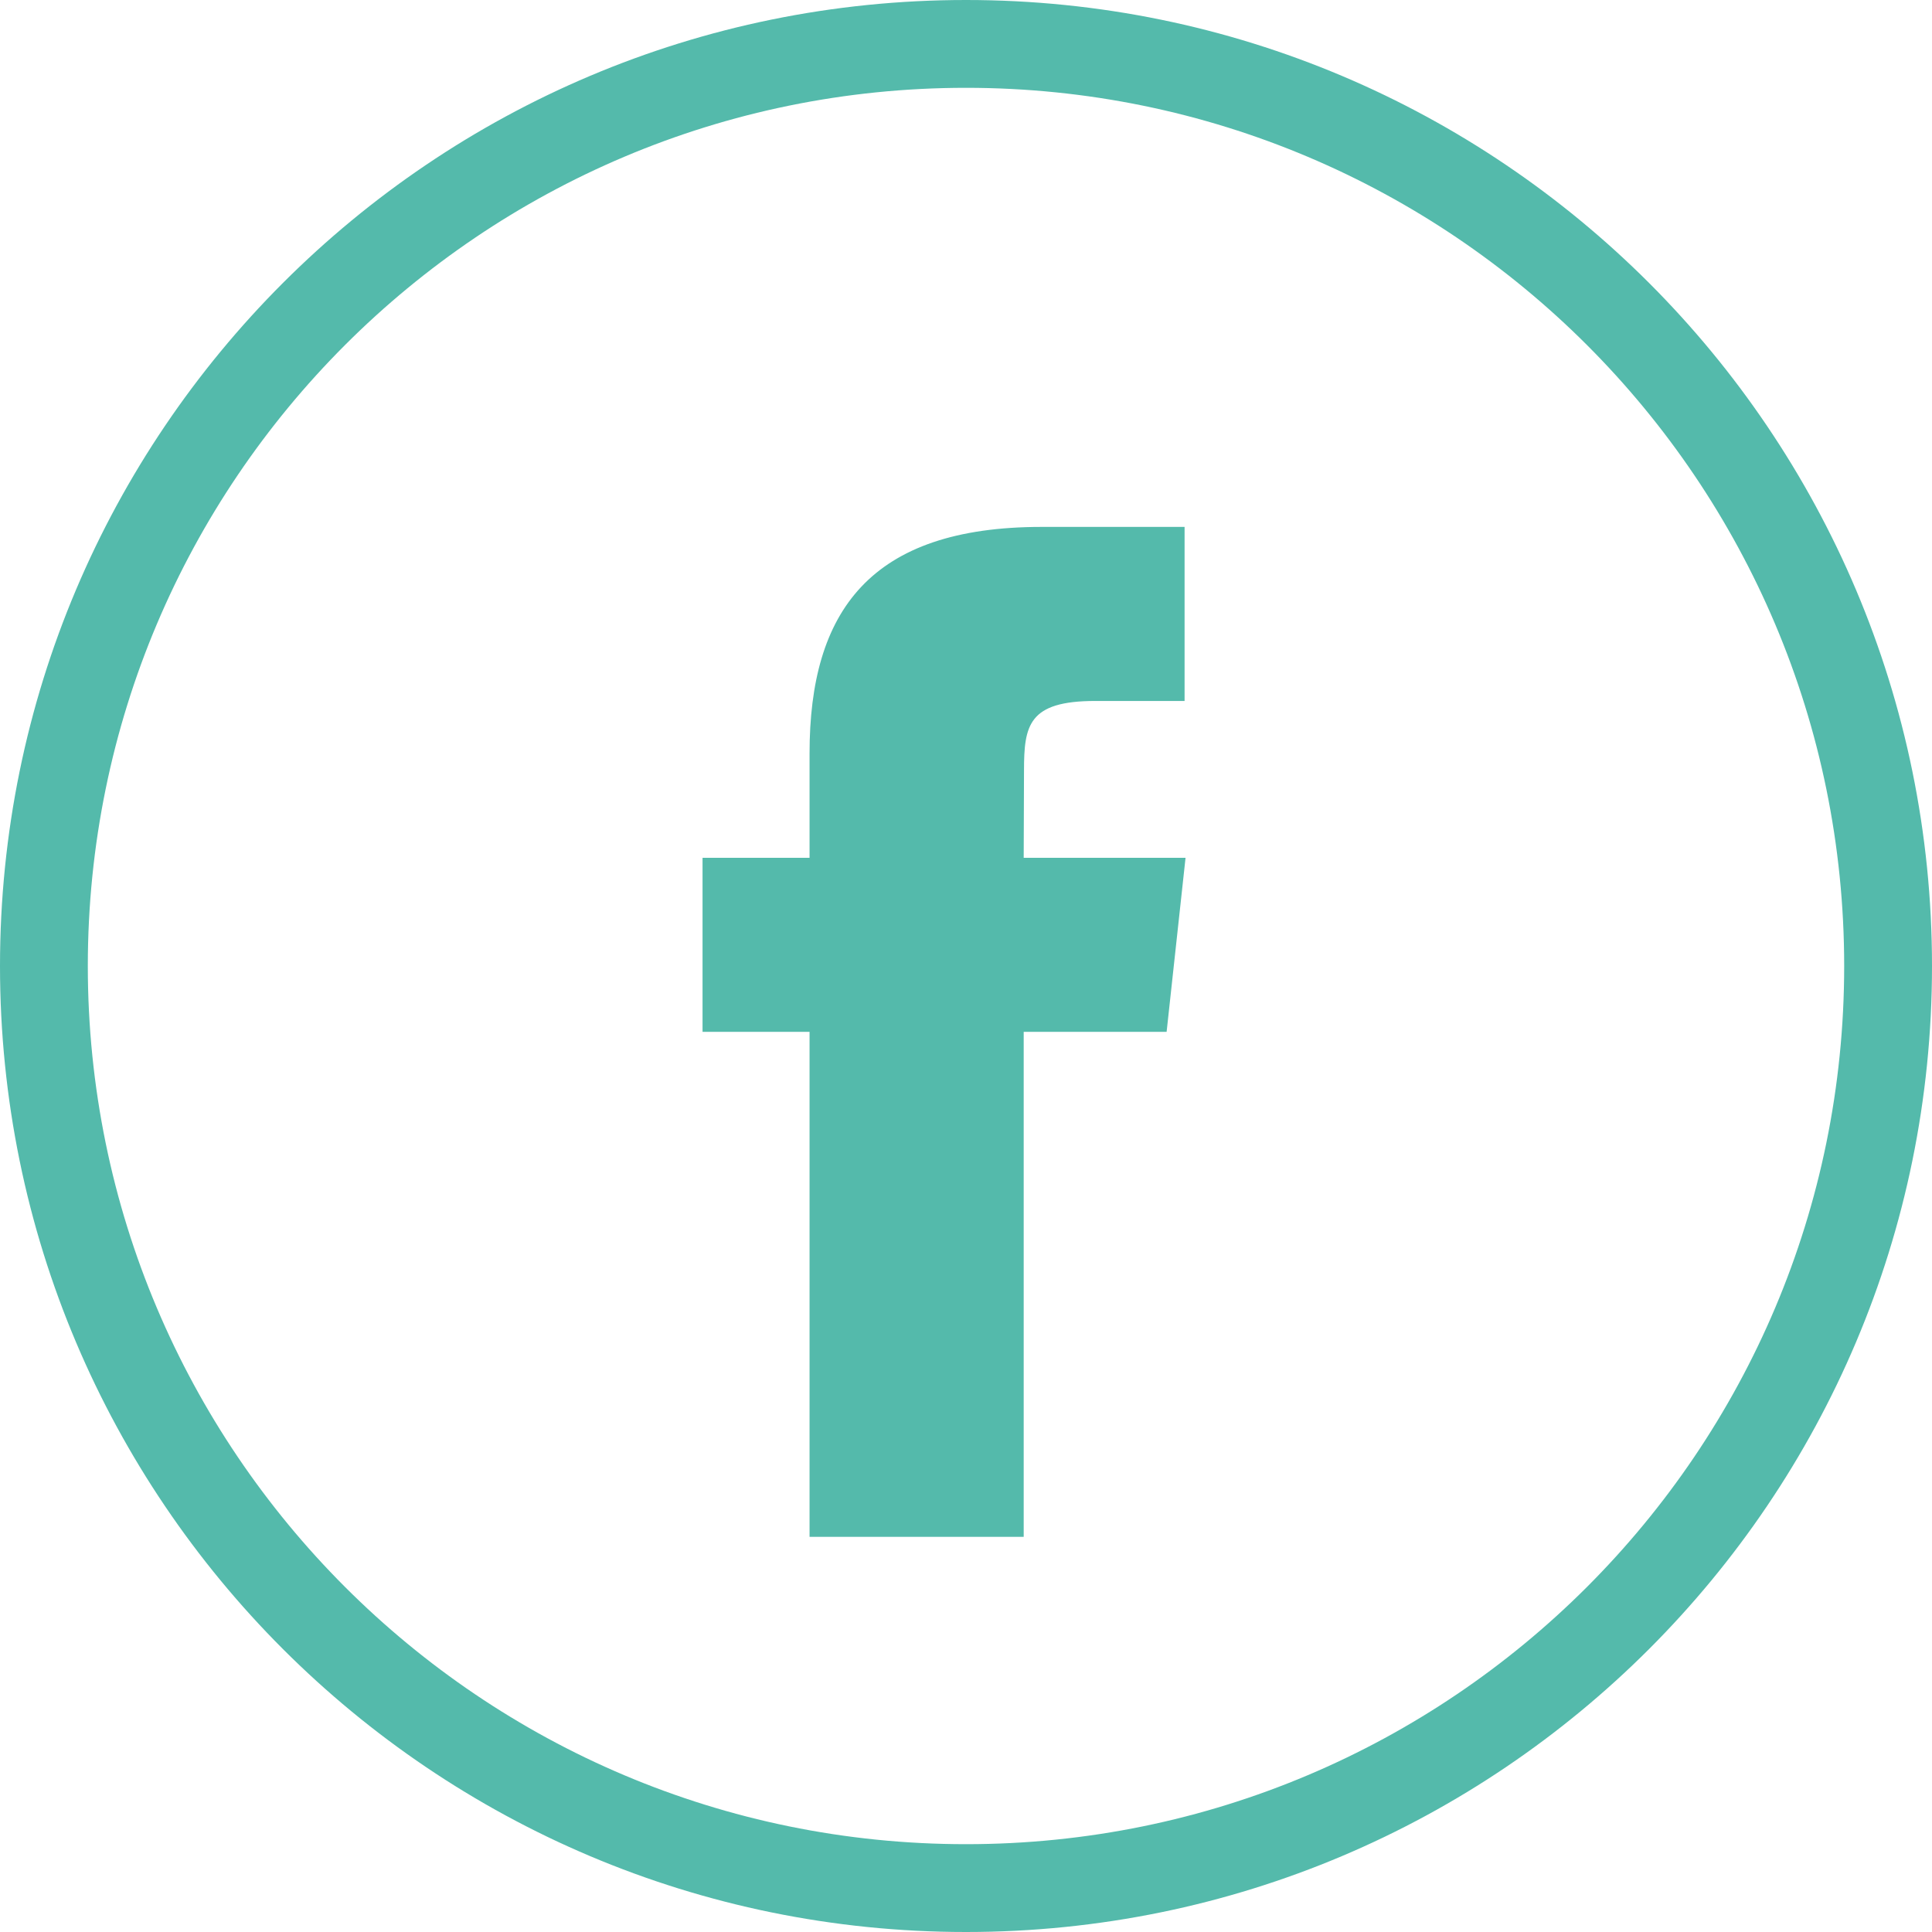
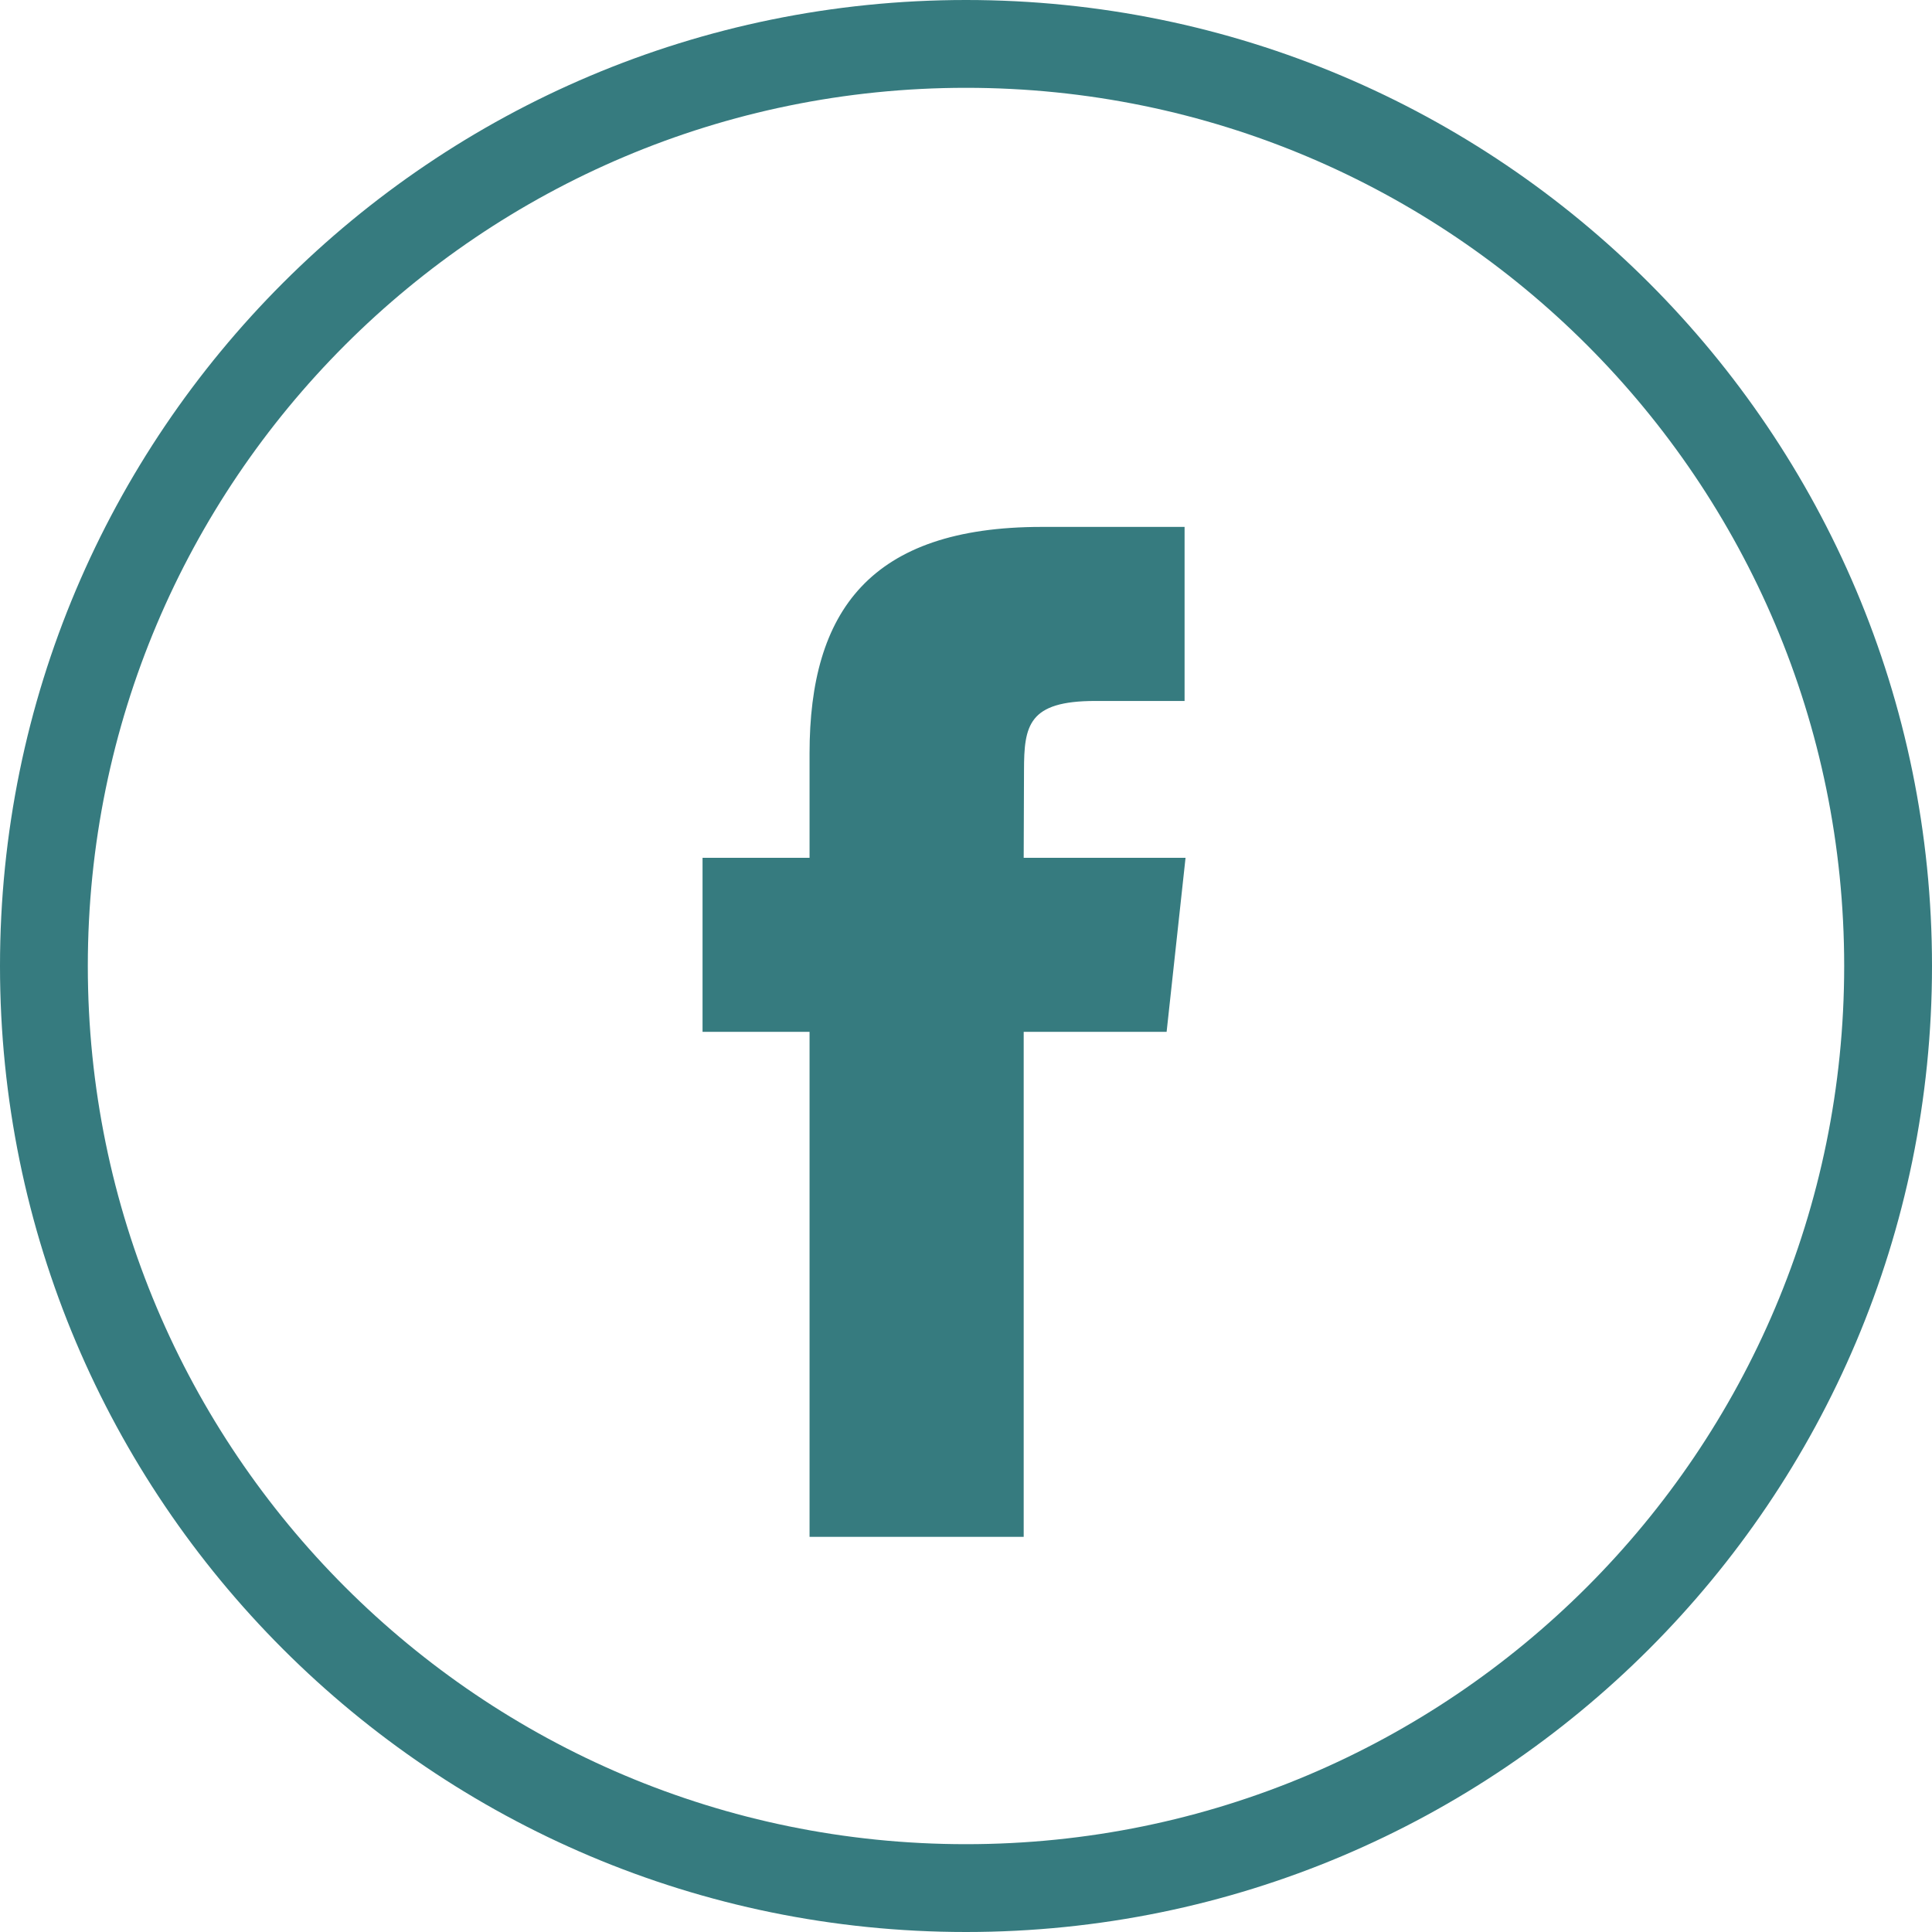
<svg xmlns="http://www.w3.org/2000/svg" width="44" height="44" viewBox="0 0 44 44">
-   <path fill="#54BAAB" d="M22,0 C34.15,0 44,9.85 44,22 C44,34.15 34.15,44 22,44 C9.85,44 0,34.15 0,22 C0,9.85 9.85,0 22,0 Z M22,2 C10.954,2 2,10.954 2,22 C2,33.046 10.954,42 22,42 C33.046,42 42,33.046 42,22 C42,10.954 33.046,2 22,2 Z M26.978,12 L26.978,15.964 L24.944,15.964 C23.421,15.964 23.321,16.518 23.321,17.552 L23.314,19.536 L27,19.536 L26.569,23.499 L23.314,23.499 L23.314,35 L18.437,35 L18.437,23.499 L16,23.499 L16,19.536 L18.437,19.536 L18.437,17.156 C18.437,13.923 19.813,12 23.723,12 L26.978,12 Z" />
+   <path fill="#367B7F" d="M22,0 C34.15,0 44,9.85 44,22 C44,34.15 34.15,44 22,44 C9.85,44 0,34.15 0,22 C0,9.85 9.85,0 22,0 Z M22,2 C10.954,2 2,10.954 2,22 C2,33.046 10.954,42 22,42 C33.046,42 42,33.046 42,22 C42,10.954 33.046,2 22,2 Z M26.978,12 L26.978,15.964 L24.944,15.964 C23.421,15.964 23.321,16.518 23.321,17.552 L23.314,19.536 L27,19.536 L26.569,23.499 L23.314,23.499 L23.314,35 L18.437,35 L18.437,23.499 L16,23.499 L16,19.536 L18.437,19.536 L18.437,17.156 C18.437,13.923 19.813,12 23.723,12 L26.978,12 Z" />
</svg>
